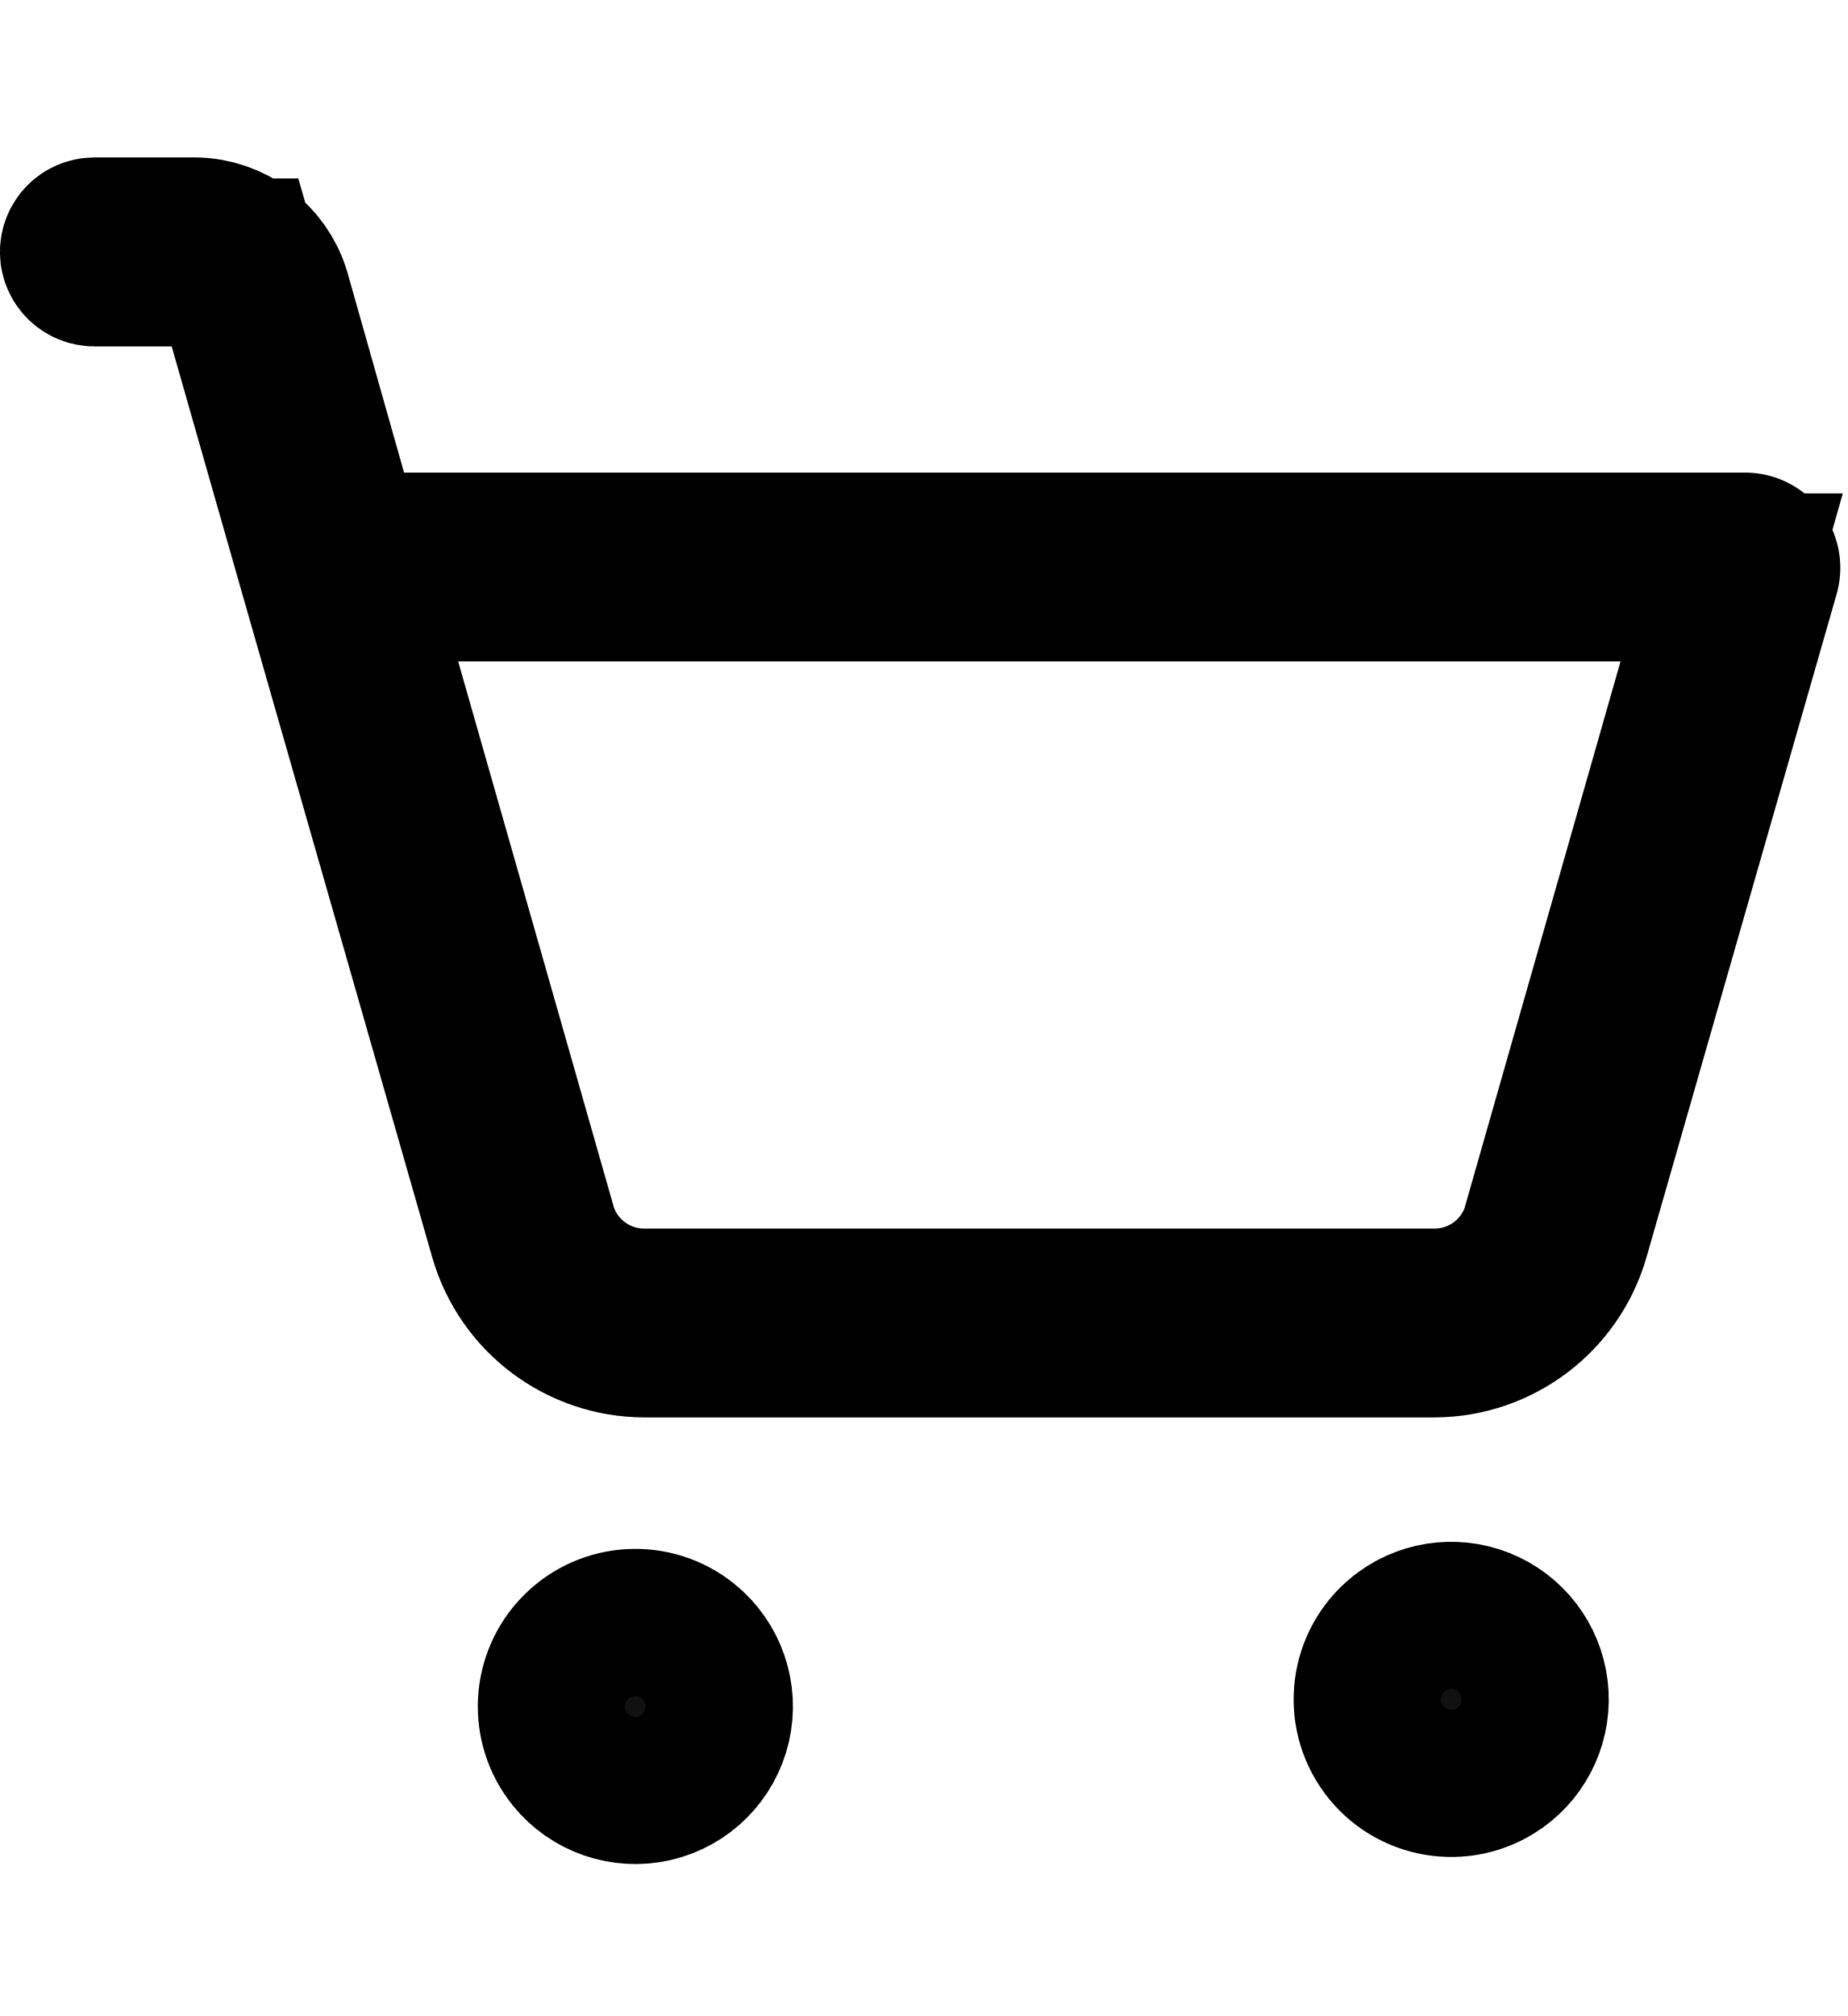
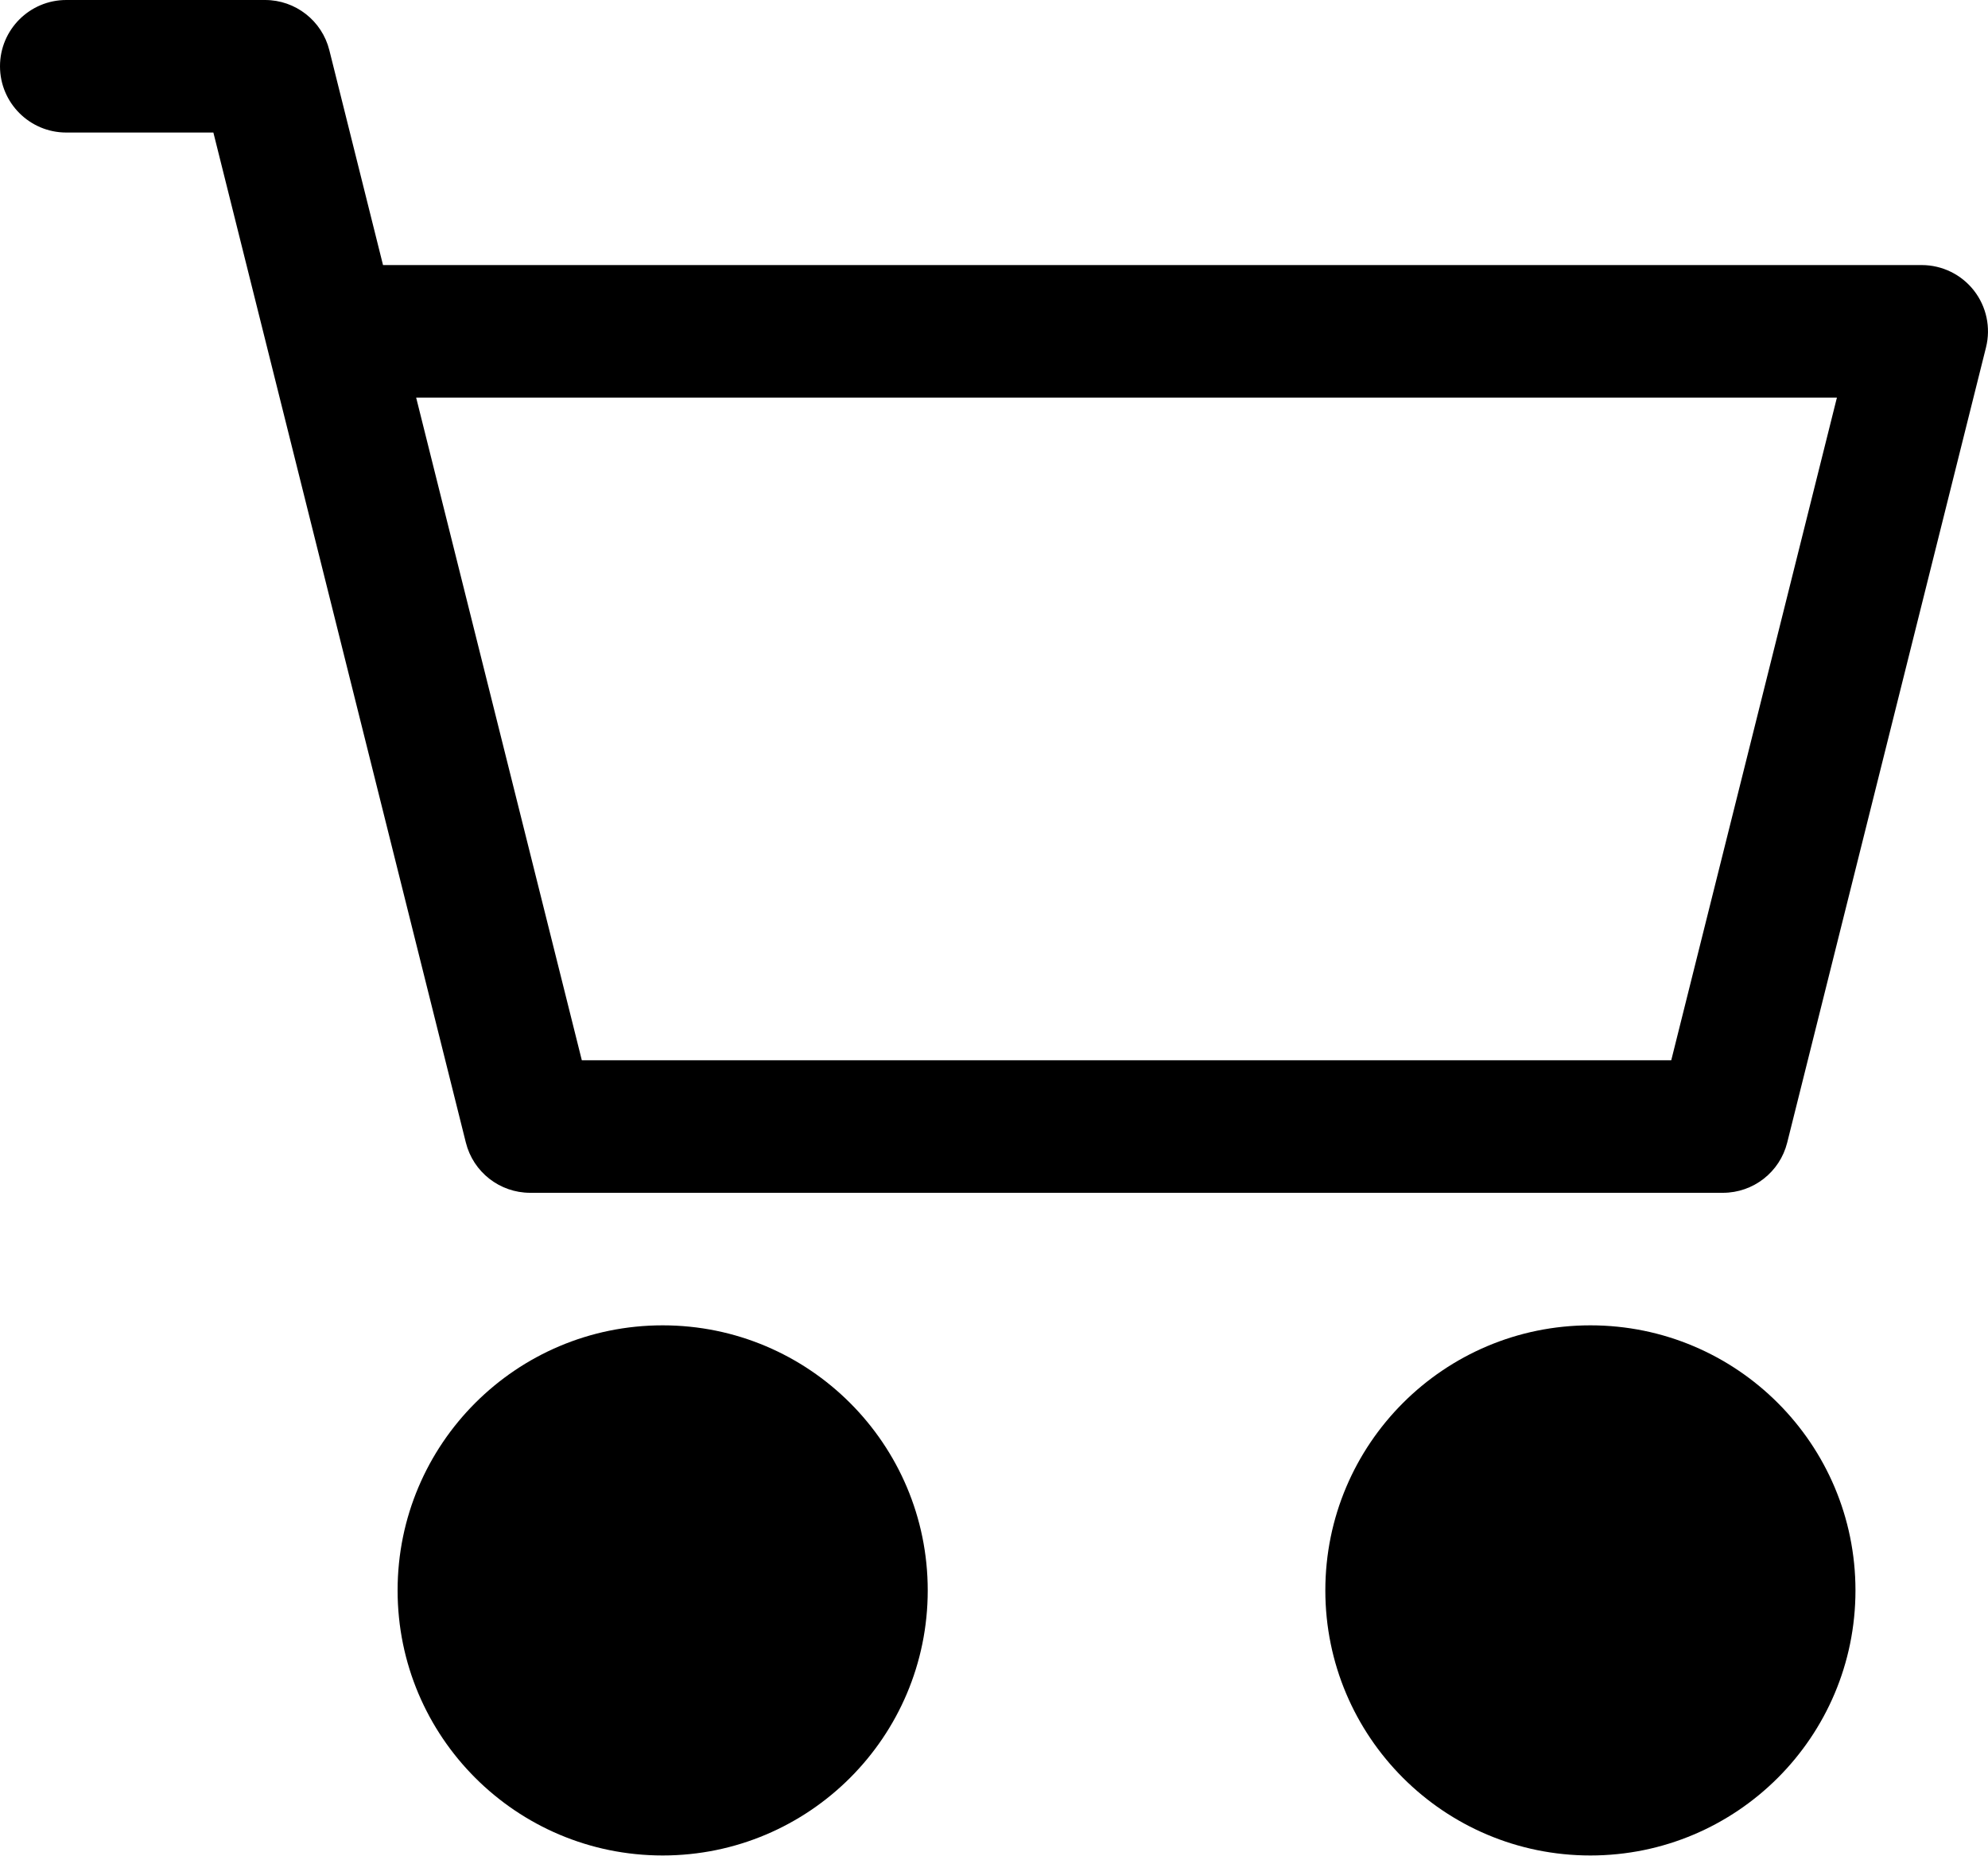
- <svg xmlns="http://www.w3.org/2000/svg" width="11" height="12" fill="none">
-   <path fill="#111" stroke="#000" d="M10.454 3.396 9.321 7.347a.817.817 0 0 1-.781.59H3.835a.817.817 0 0 1-.781-.59L1.939 3.453V3.45l-.02-.067-.416-1.458-.104-.363H.562a.062.062 0 1 1 0-.125h.598a.452.452 0 0 1 .427.32l.337 1.191.102.365h8.364a.067.067 0 0 1 .064.083ZM4.058 9.817a.438.438 0 1 1-.616.616.438.438 0 0 1 .616-.616Zm4.324-.056a.438.438 0 1 1 .486.728.438.438 0 0 1-.486-.728Zm1.746-5.686.181-.638H2.066l.181.638.924 3.239.002.009a.692.692 0 0 0 .659.49H8.543a.692.692 0 0 0 .659-.49l.002-.01.924-3.238Z" />
+ <svg xmlns="http://www.w3.org/2000/svg" width="15" height="14" fill="none">
+   <path fill="#000" d="M0 .5A.5.5 0 0 1 .5 0H2a.5.5 0 0 1 .485.379L2.89 2H14.5a.5.5 0 0 1 .485.621l-1.5 6A.5.5 0 0 1 13 9H4a.5.5 0 0 1-.485-.379L1.61 1H.5A.5.5 0 0 1 0 .5ZM3.14 3l1.25 5h8.22l1.25-5H3.14ZM3 12a2 2 0 1 1 4 0 2 2 0 0 1-4 0Zm7 0a2 2 0 1 1 4 0 2 2 0 0 1-4 0Z" />
</svg>
